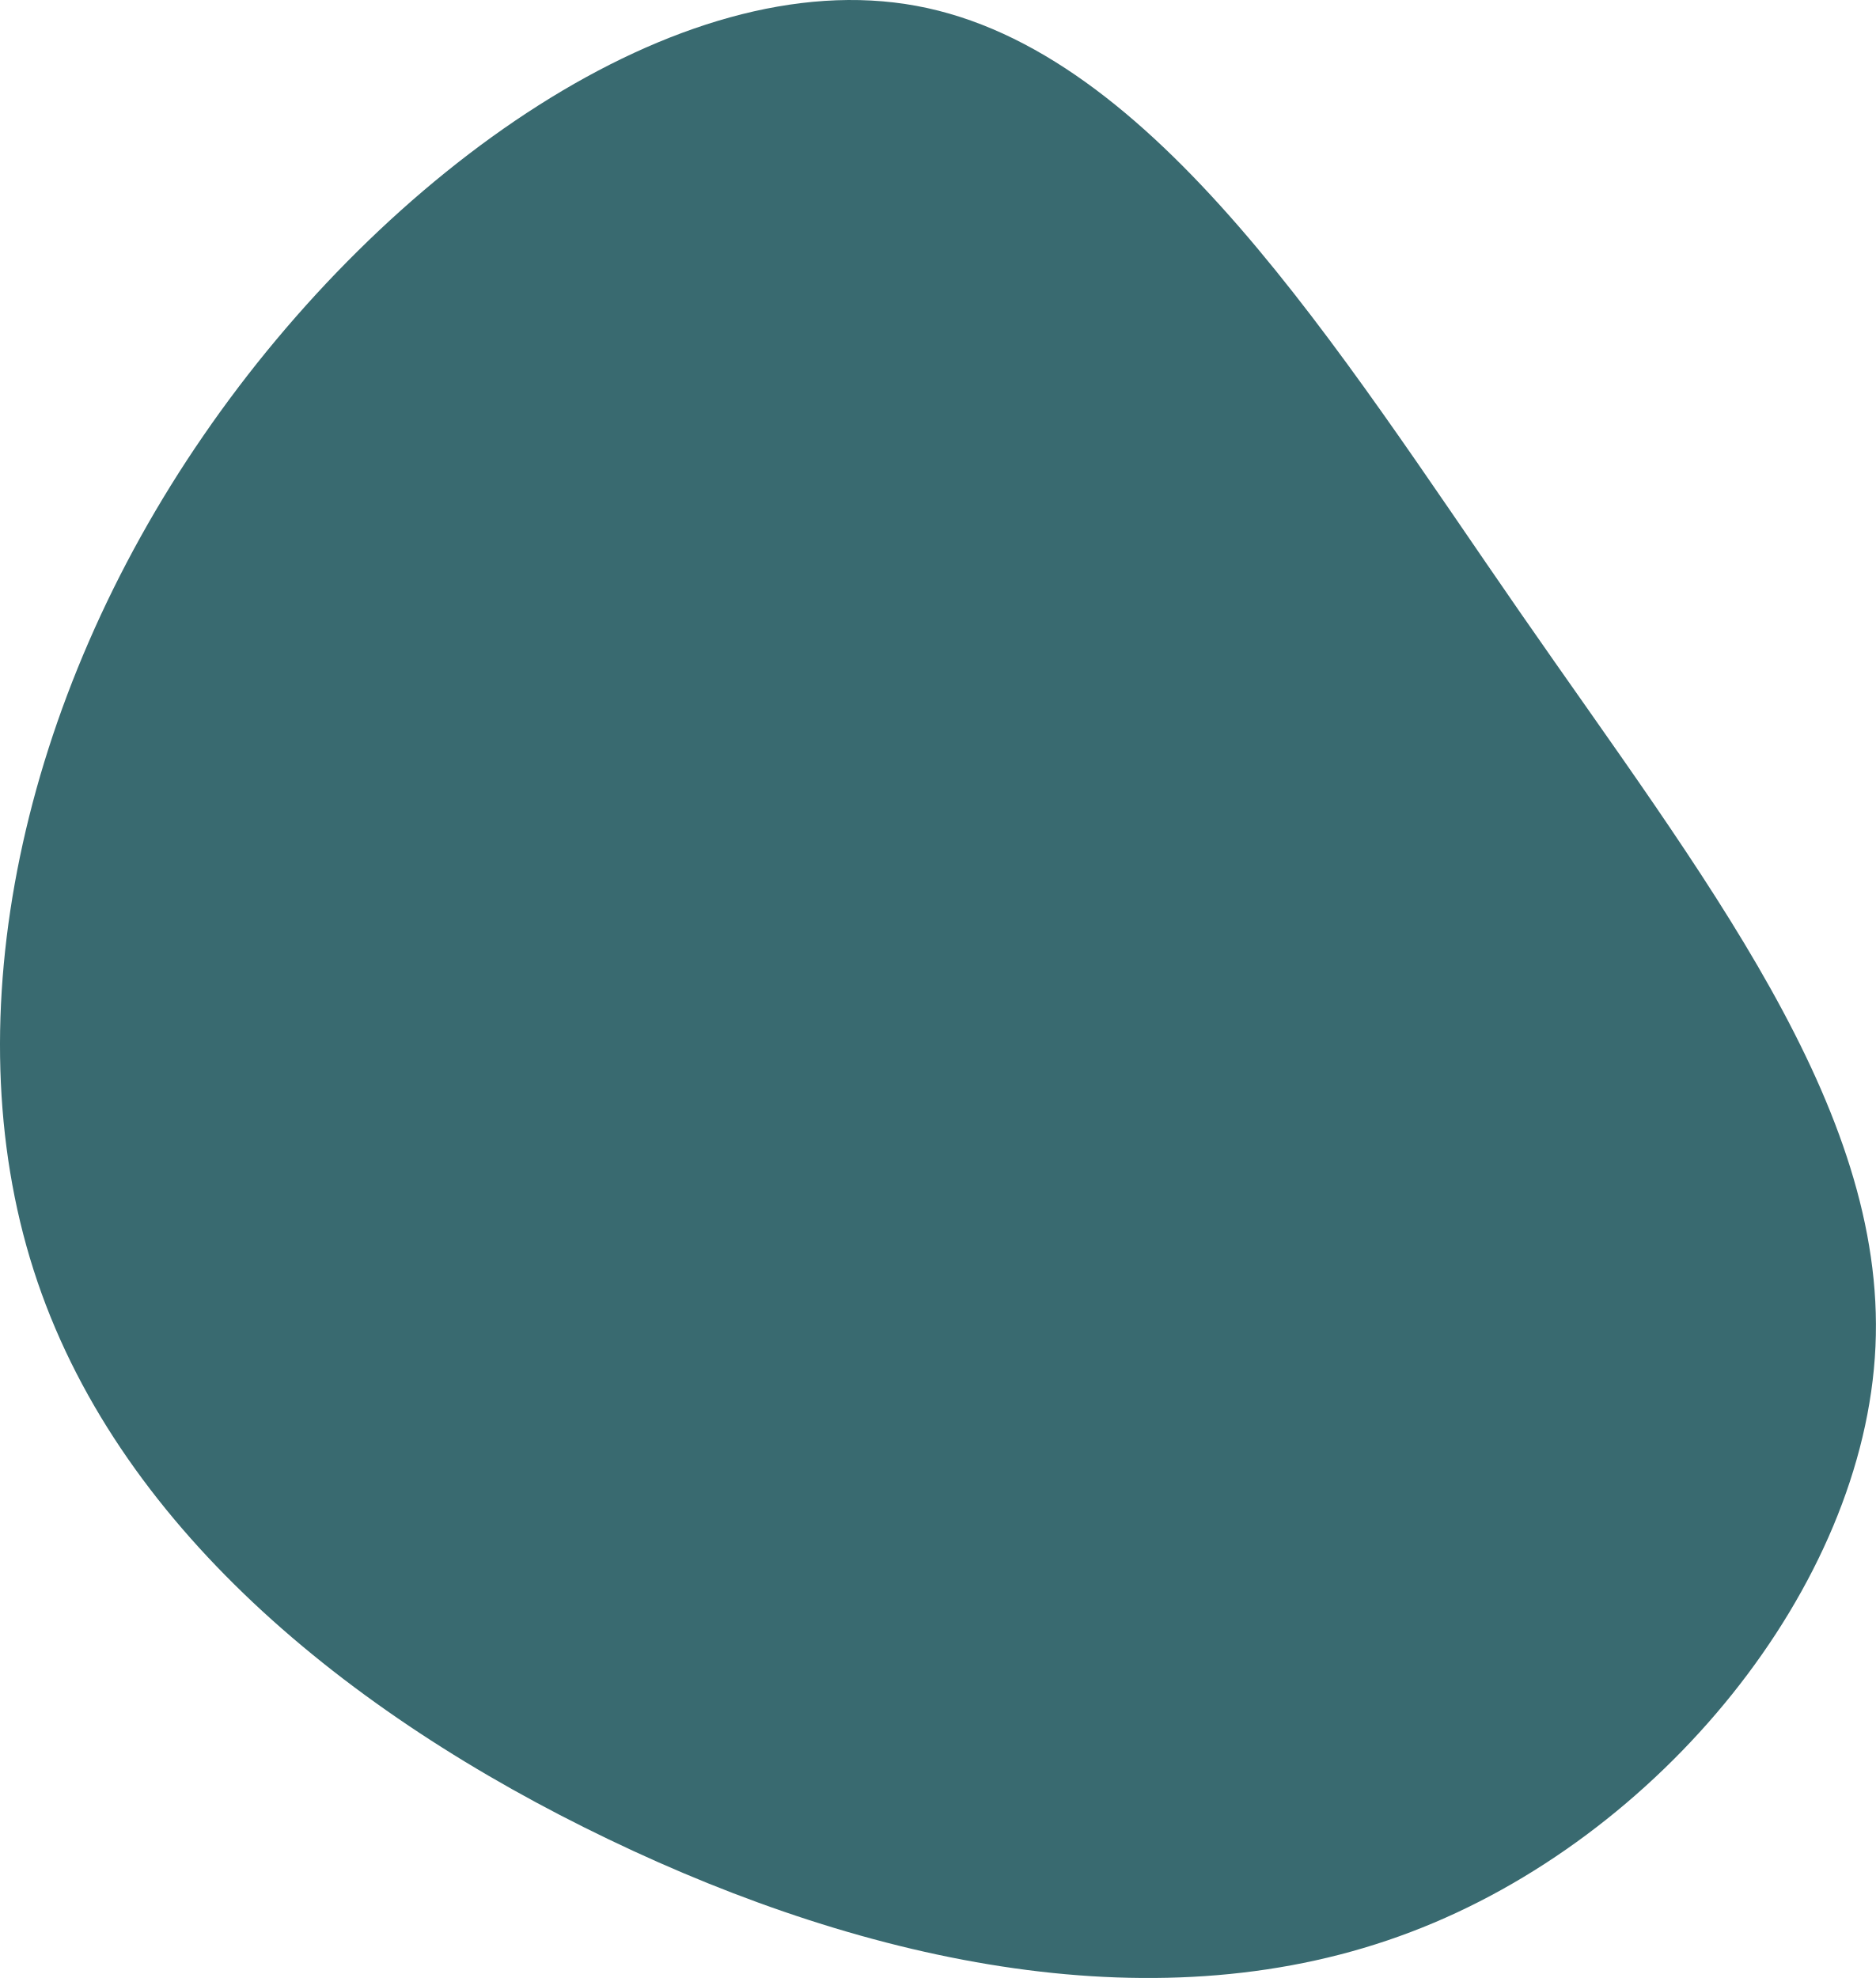
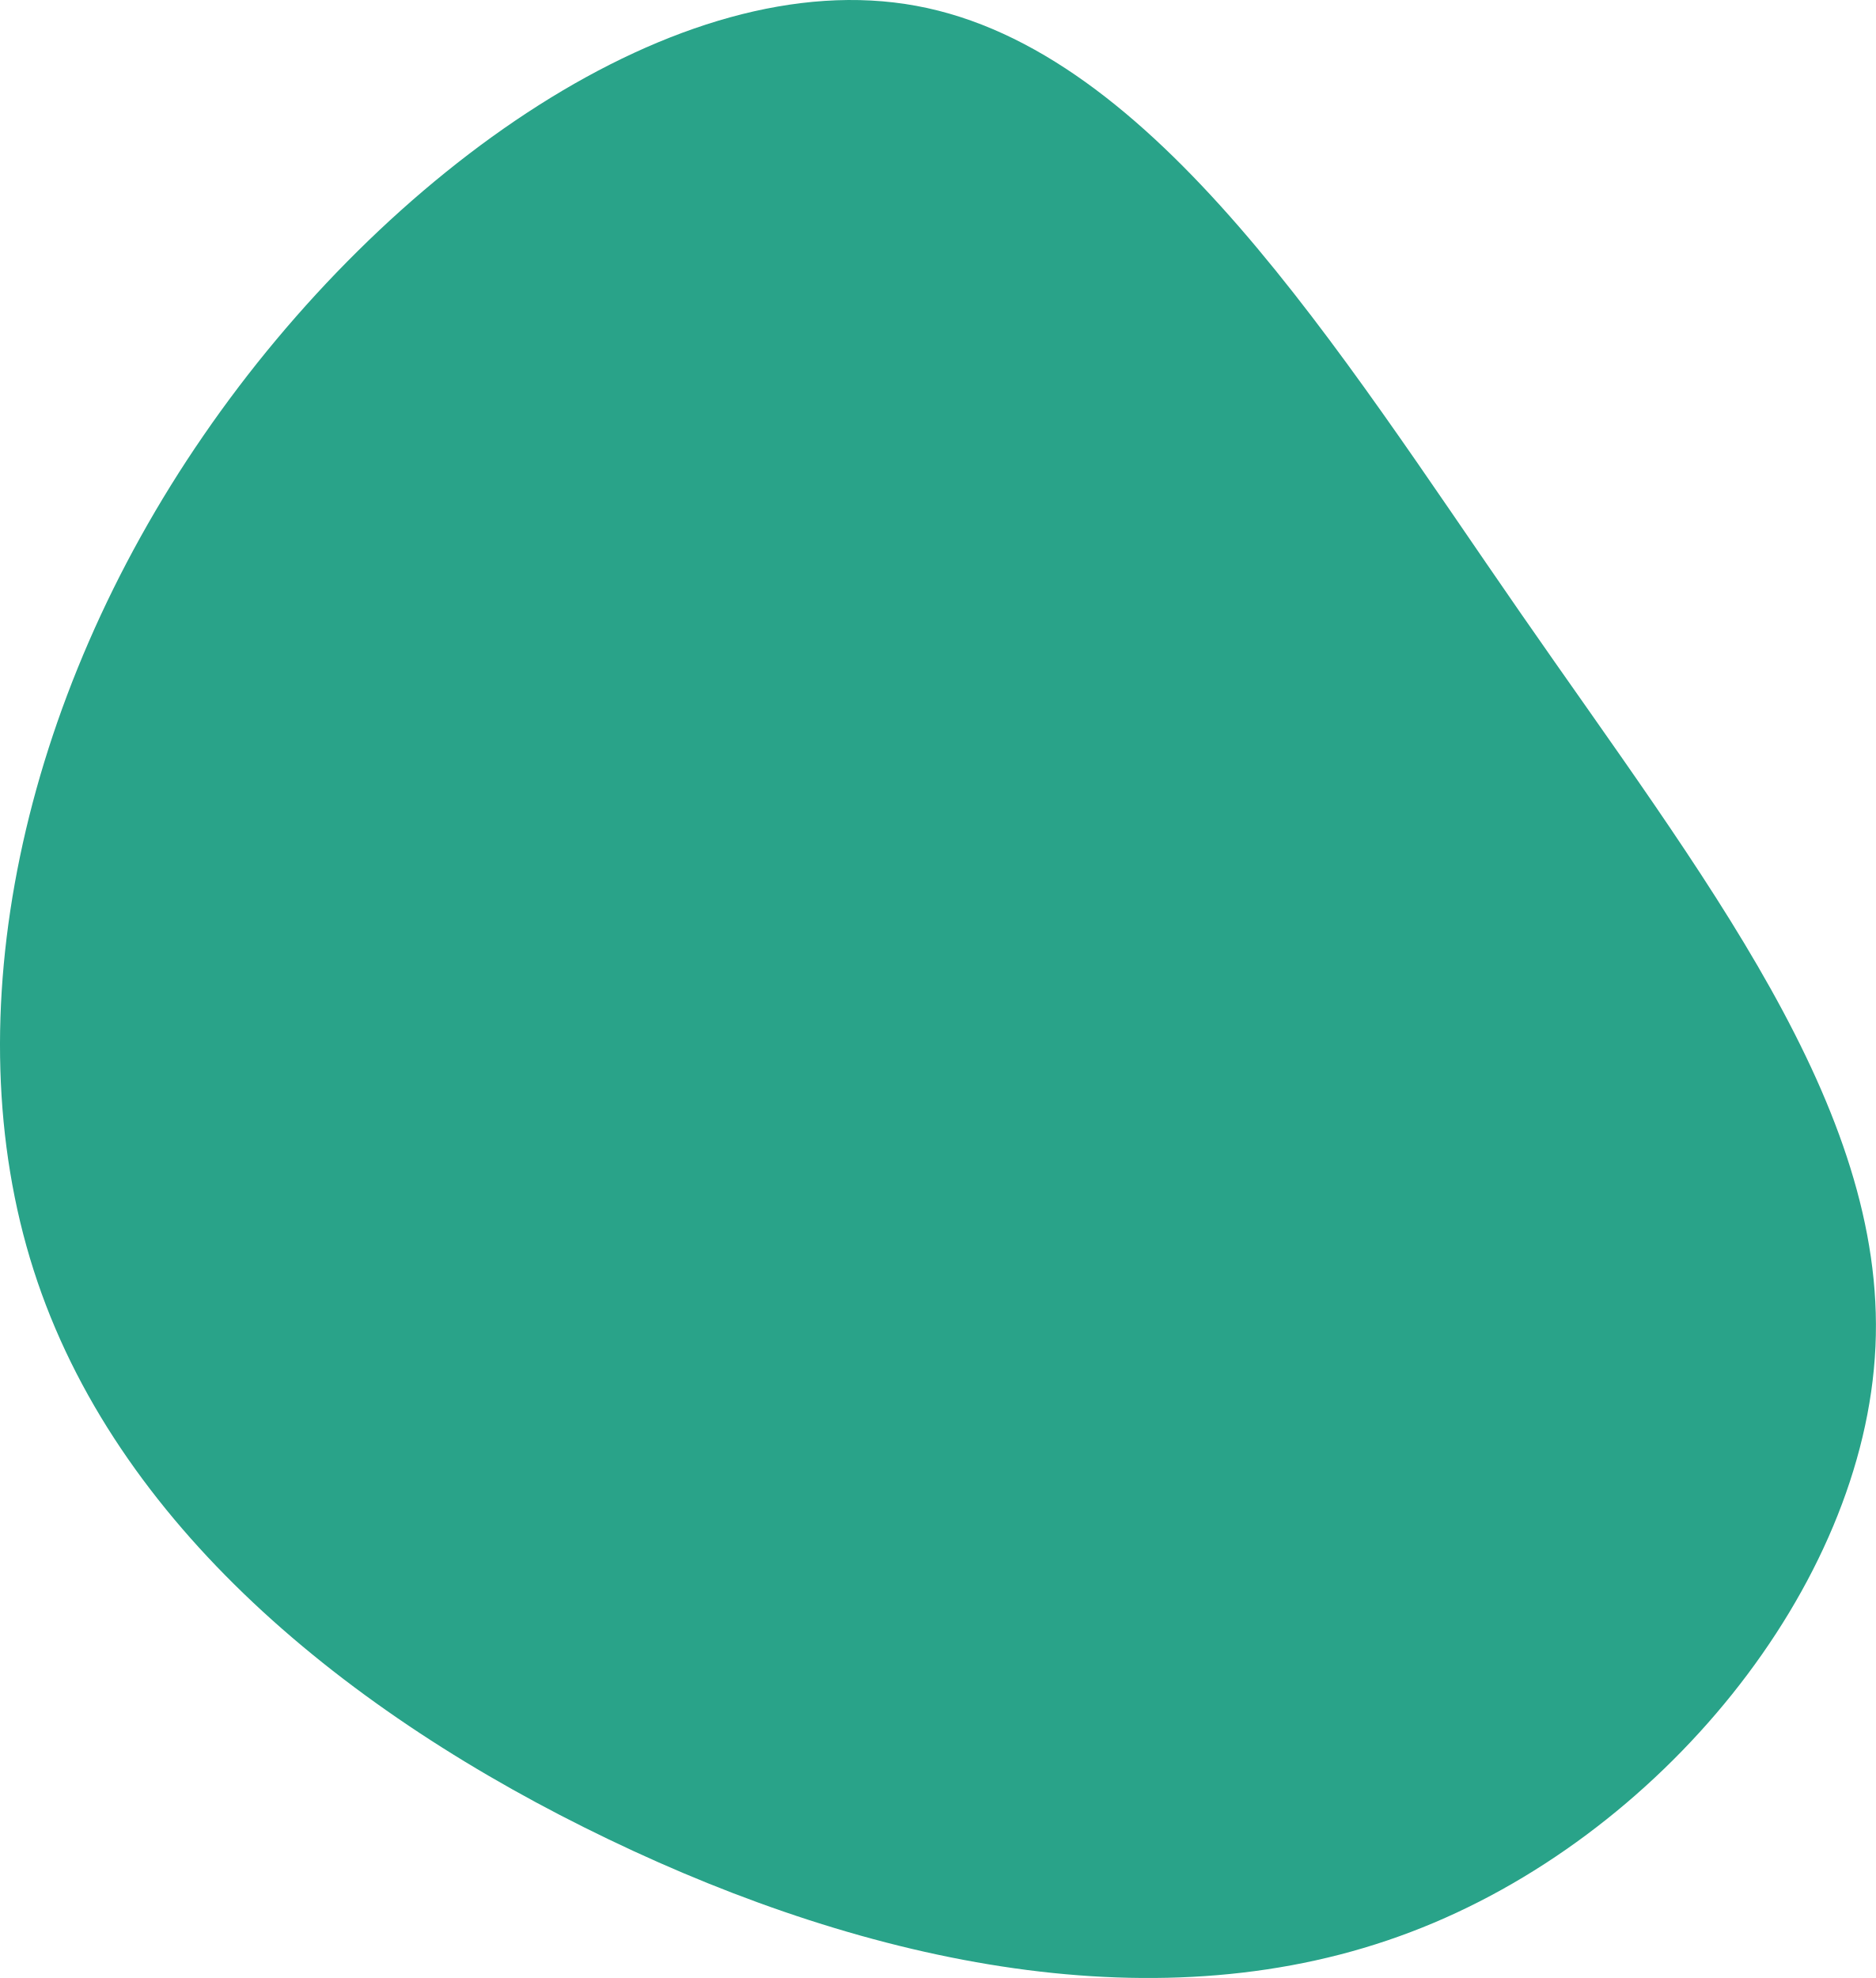
<svg xmlns="http://www.w3.org/2000/svg" width="349" height="368" viewBox="0 0 349 368">
-   <path fill="#396A70" d="M282.866,114.021 C316.866,163.107 350.954,205.879 348.913,250.519 C346.871,295.247 308.699,341.932 262.449,359.45 C216.199,377.056 161.871,365.585 113.224,342.199 C64.488,318.812 21.345,283.509 6.254,236.291 C-8.838,189.161 4.034,130.116 37.856,81.031 C71.59,31.945 126.184,-7.092 170.481,1.089 C214.779,9.27 248.778,64.847 282.866,114.021 Z" />
+   <path fill="#29A389" d="M282.866,114.021 C316.866,163.107 350.954,205.879 348.913,250.519 C346.871,295.247 308.699,341.932 262.449,359.45 C216.199,377.056 161.871,365.585 113.224,342.199 C64.488,318.812 21.345,283.509 6.254,236.291 C-8.838,189.161 4.034,130.116 37.856,81.031 C71.59,31.945 126.184,-7.092 170.481,1.089 C214.779,9.27 248.778,64.847 282.866,114.021 Z" />
</svg>
